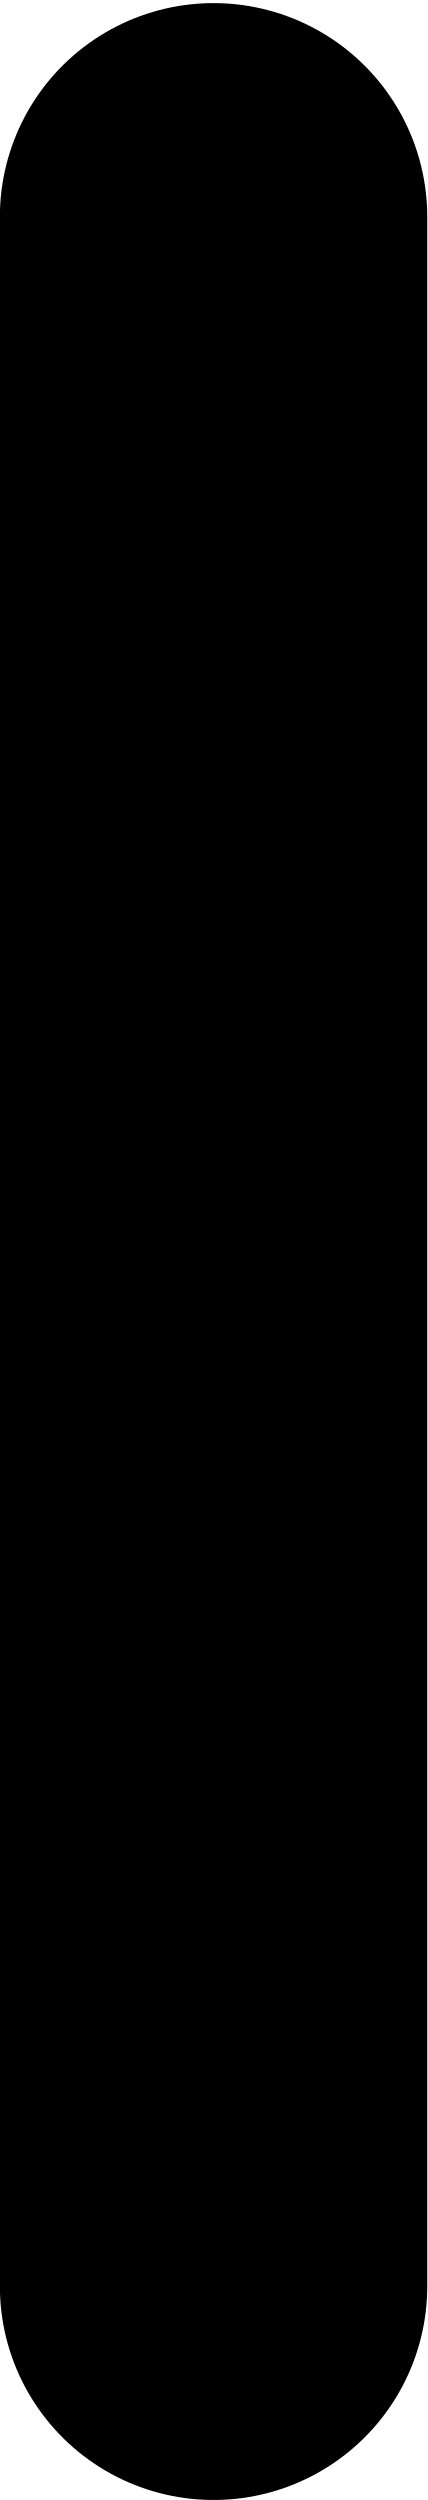
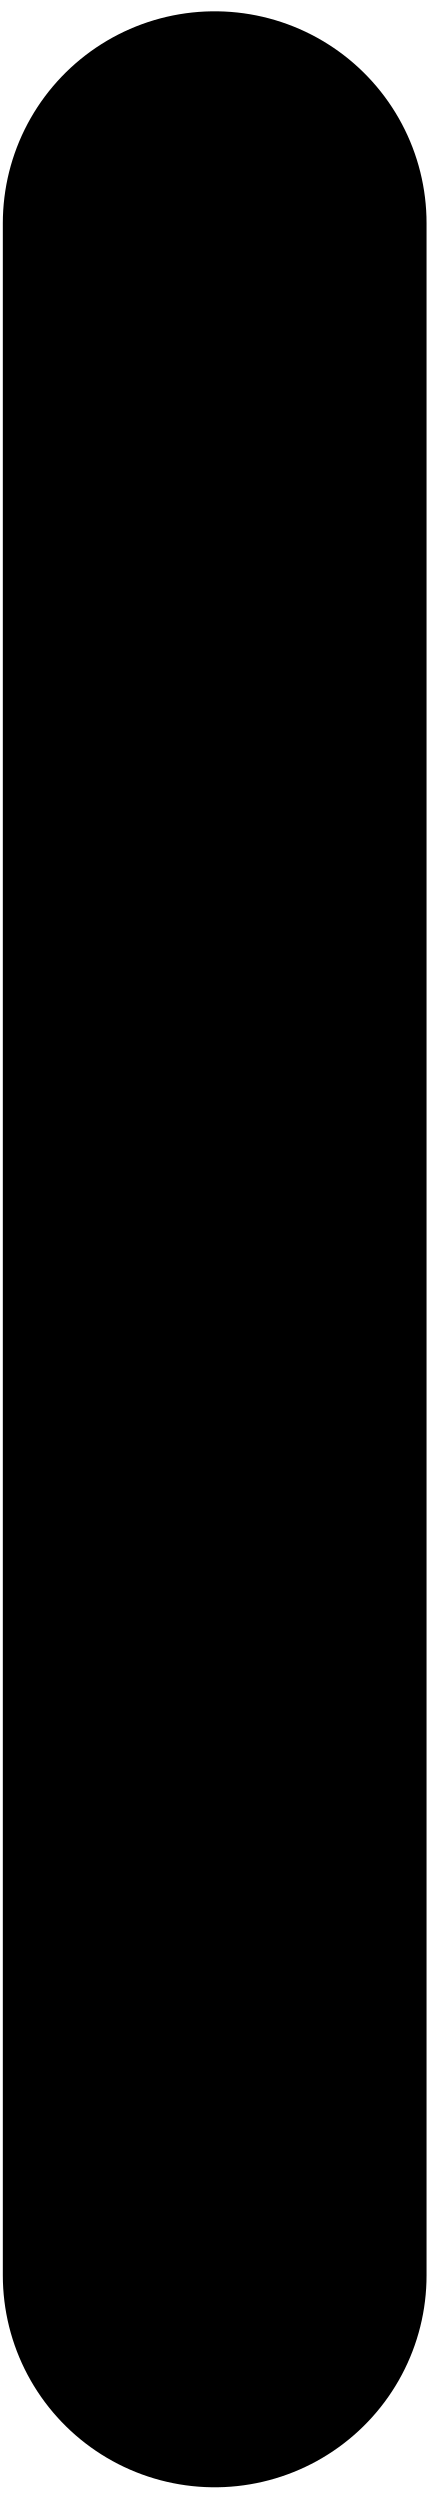
- <svg xmlns="http://www.w3.org/2000/svg" version="1.2" x="0px" y="0px" width="30.034" height="175.643" viewBox="-0.8 -0.5 30.034 175.643" xml:space="preserve" id="svg2">
-   <defs id="defs4">
+ <svg xmlns="http://www.w3.org/2000/svg" version="1.2" baseProfile="tiny" x="0px" y="0px" width="31px" height="177px" viewBox="-0.2 -0.8 31 177" xml:space="preserve">
+   <defs>
</defs>
-   <line x1="14.204" y1="14.731" x2="14.204" y2="160.129" id="line8" style="fill:none;stroke:#000000;stroke-width:30.026;stroke-linecap:round" />
+   <line fill="none" stroke="#000000" stroke-width="30" stroke-linecap="round" x1="15" y1="15" x2="15" y2="160.3" />
</svg>
